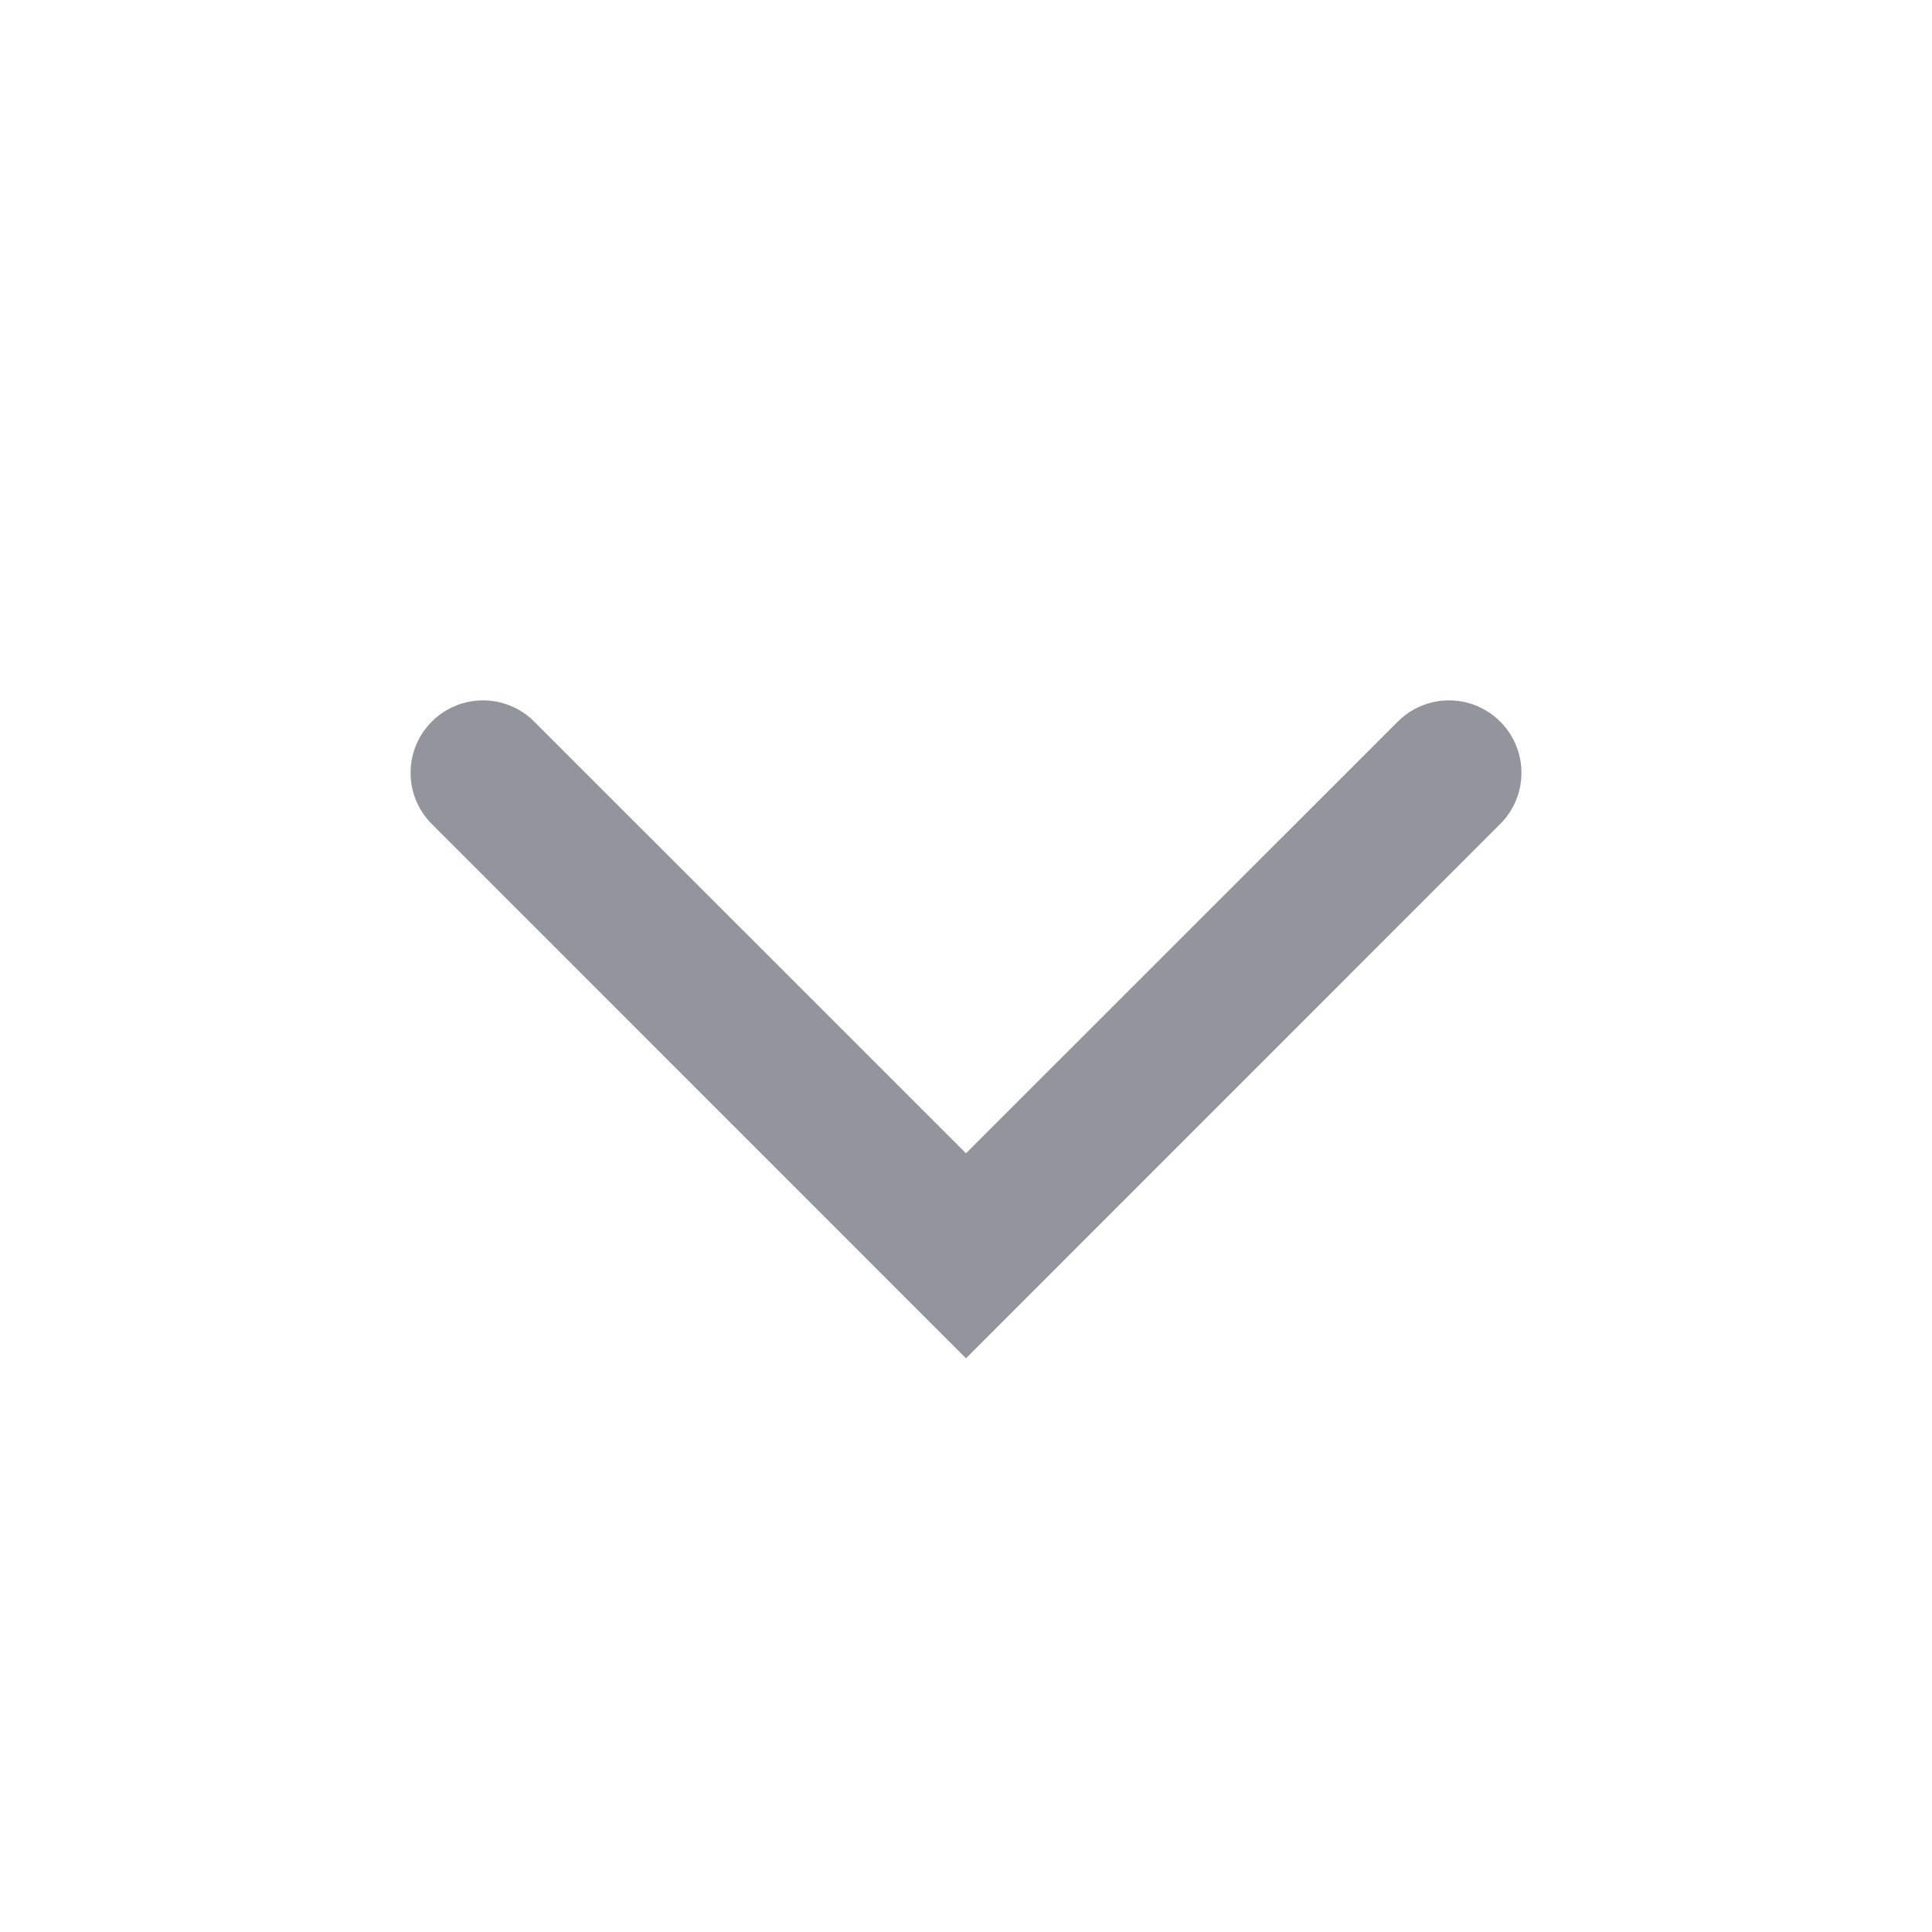
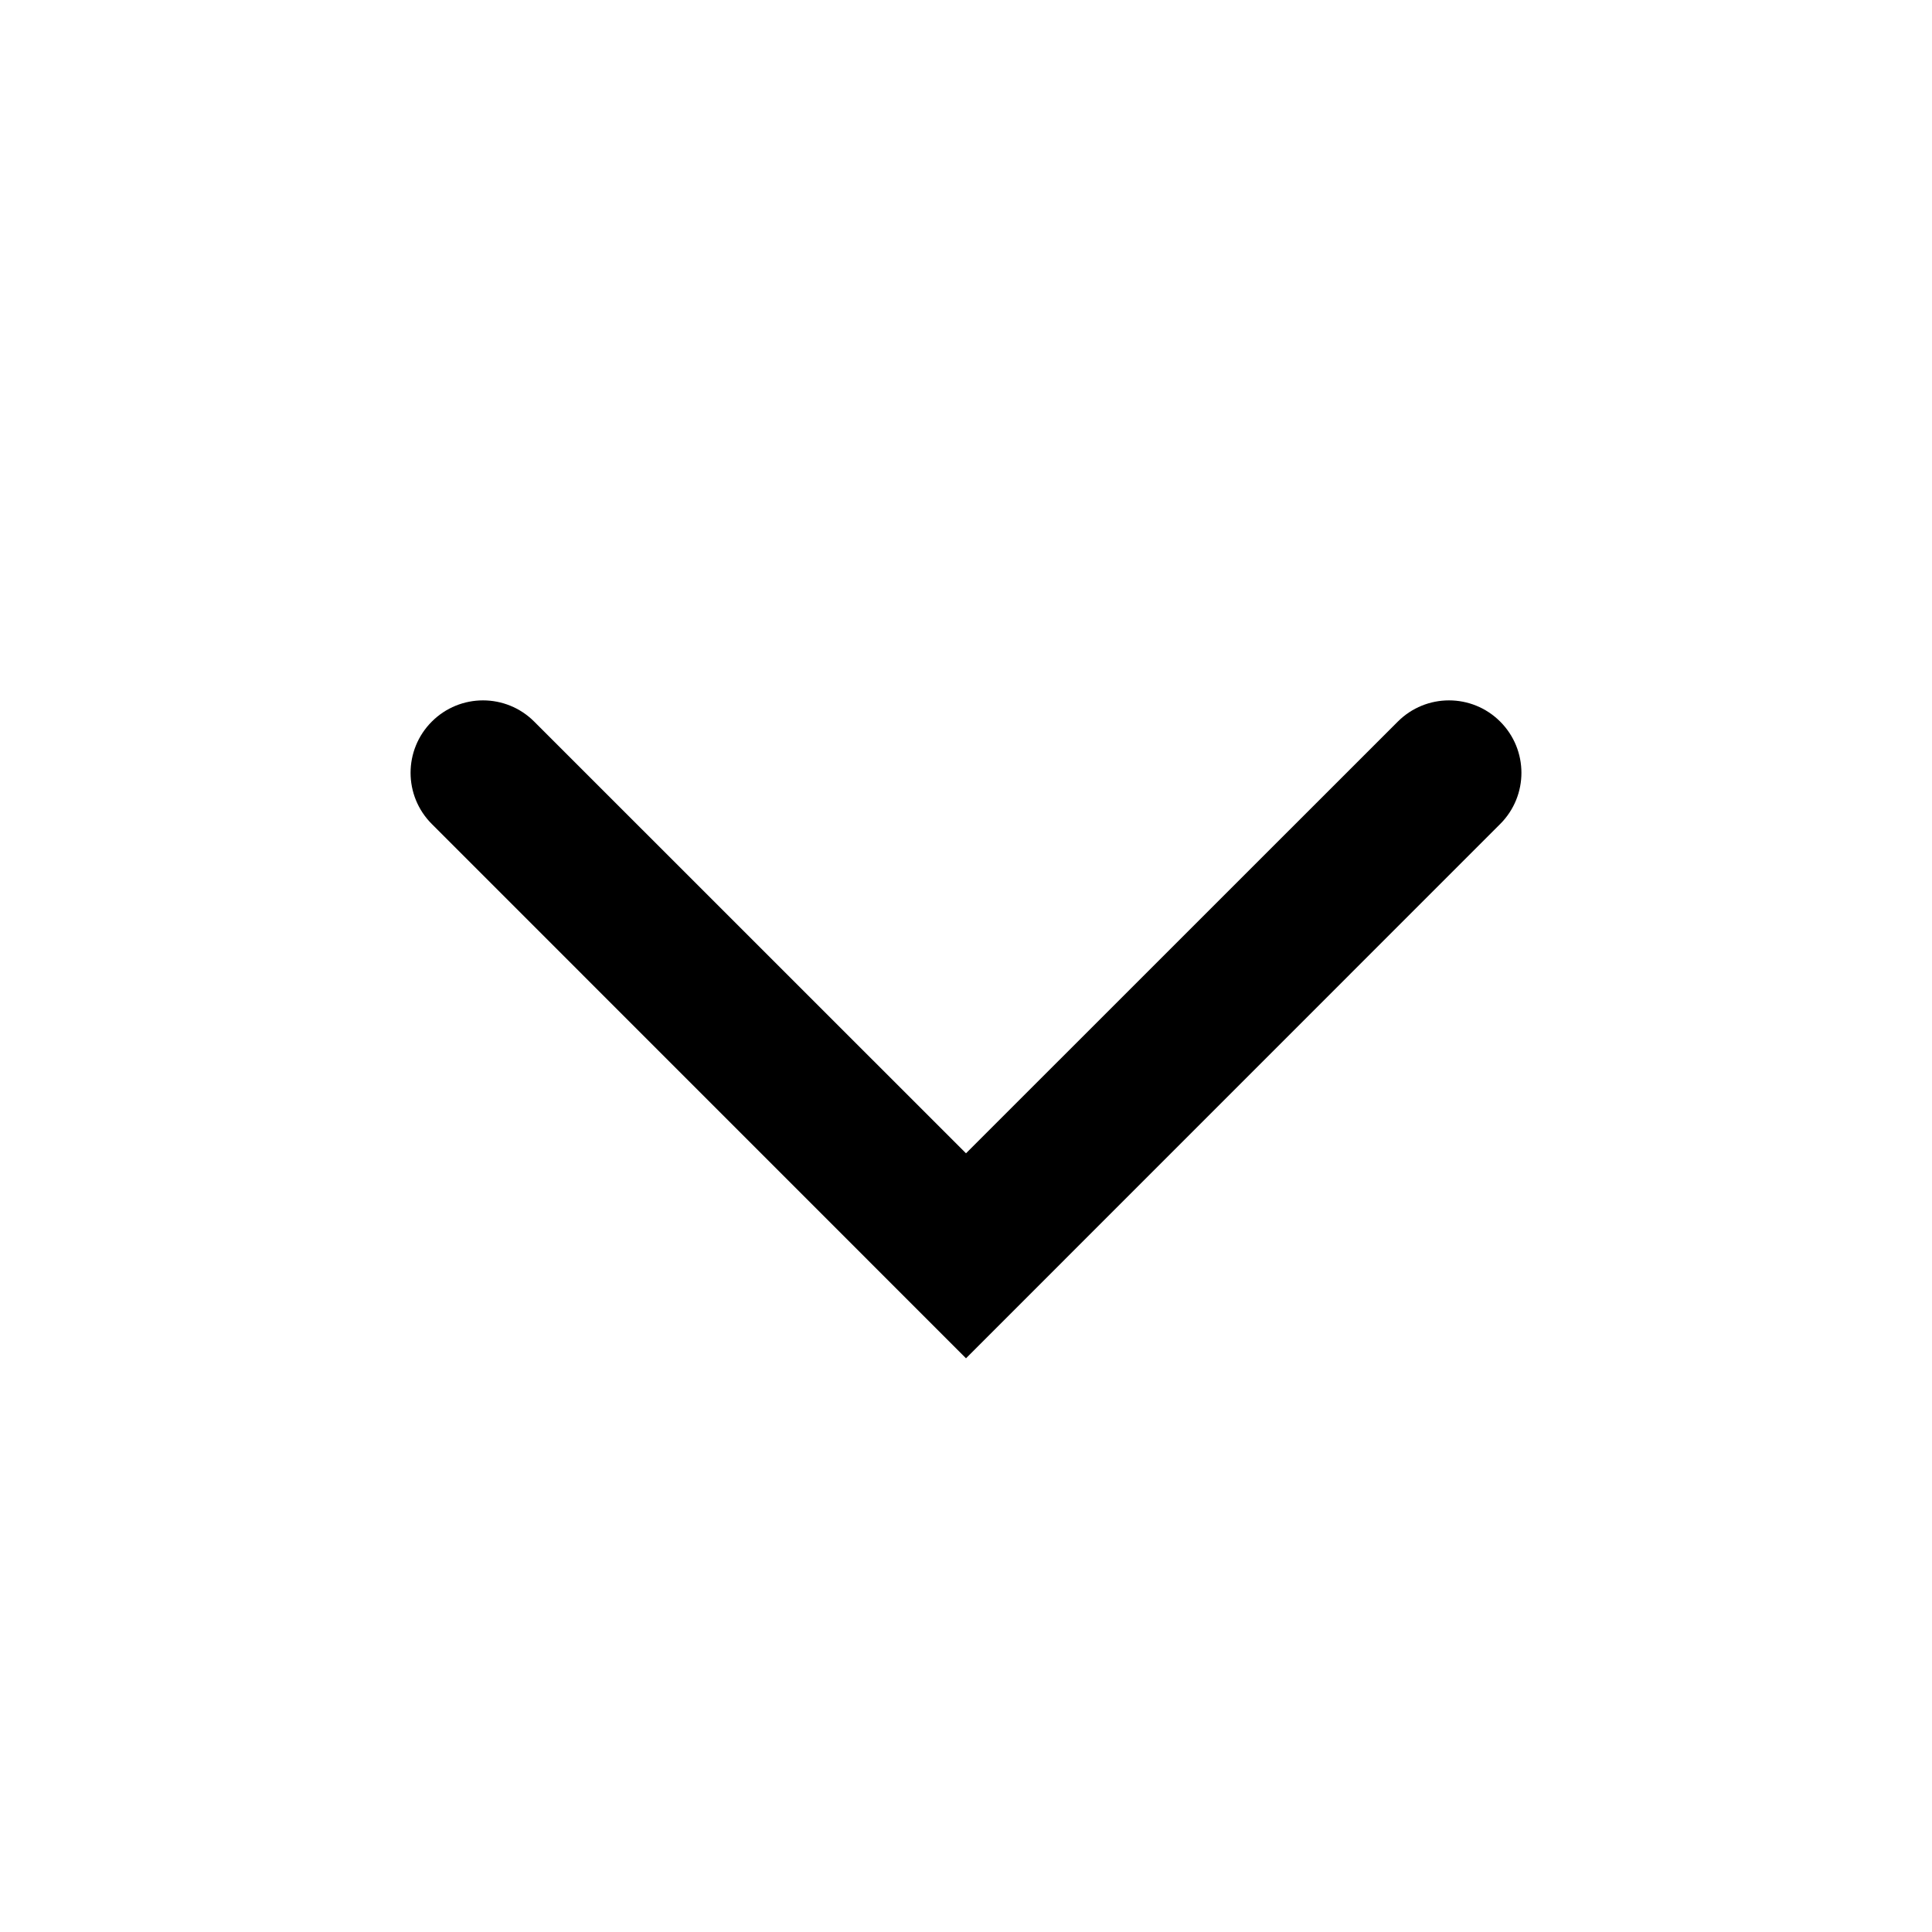
- <svg xmlns="http://www.w3.org/2000/svg" width="20" height="20" viewBox="0 0 20 20" fill="none">
-   <path fill-rule="evenodd" clip-rule="evenodd" d="M15.53 7.47C15.823 7.763 15.823 8.237 15.53 8.53L10 14.061L4.47 8.53C4.177 8.237 4.177 7.763 4.47 7.47C4.763 7.177 5.237 7.177 5.53 7.47L10 11.939L14.47 7.47C14.763 7.177 15.237 7.177 15.53 7.47Z" fill="#93959C" />
+ <svg xmlns="http://www.w3.org/2000/svg" width="20" height="20" viewBox="0 0 20 20">
+   <path fill-rule="evenodd" clip-rule="evenodd" d="M15.53 7.47C15.823 7.763 15.823 8.237 15.53 8.53L10 14.061L4.47 8.53C4.177 8.237 4.177 7.763 4.47 7.47C4.763 7.177 5.237 7.177 5.53 7.47L10 11.939L14.47 7.47C14.763 7.177 15.237 7.177 15.53 7.47Z" />
</svg>
